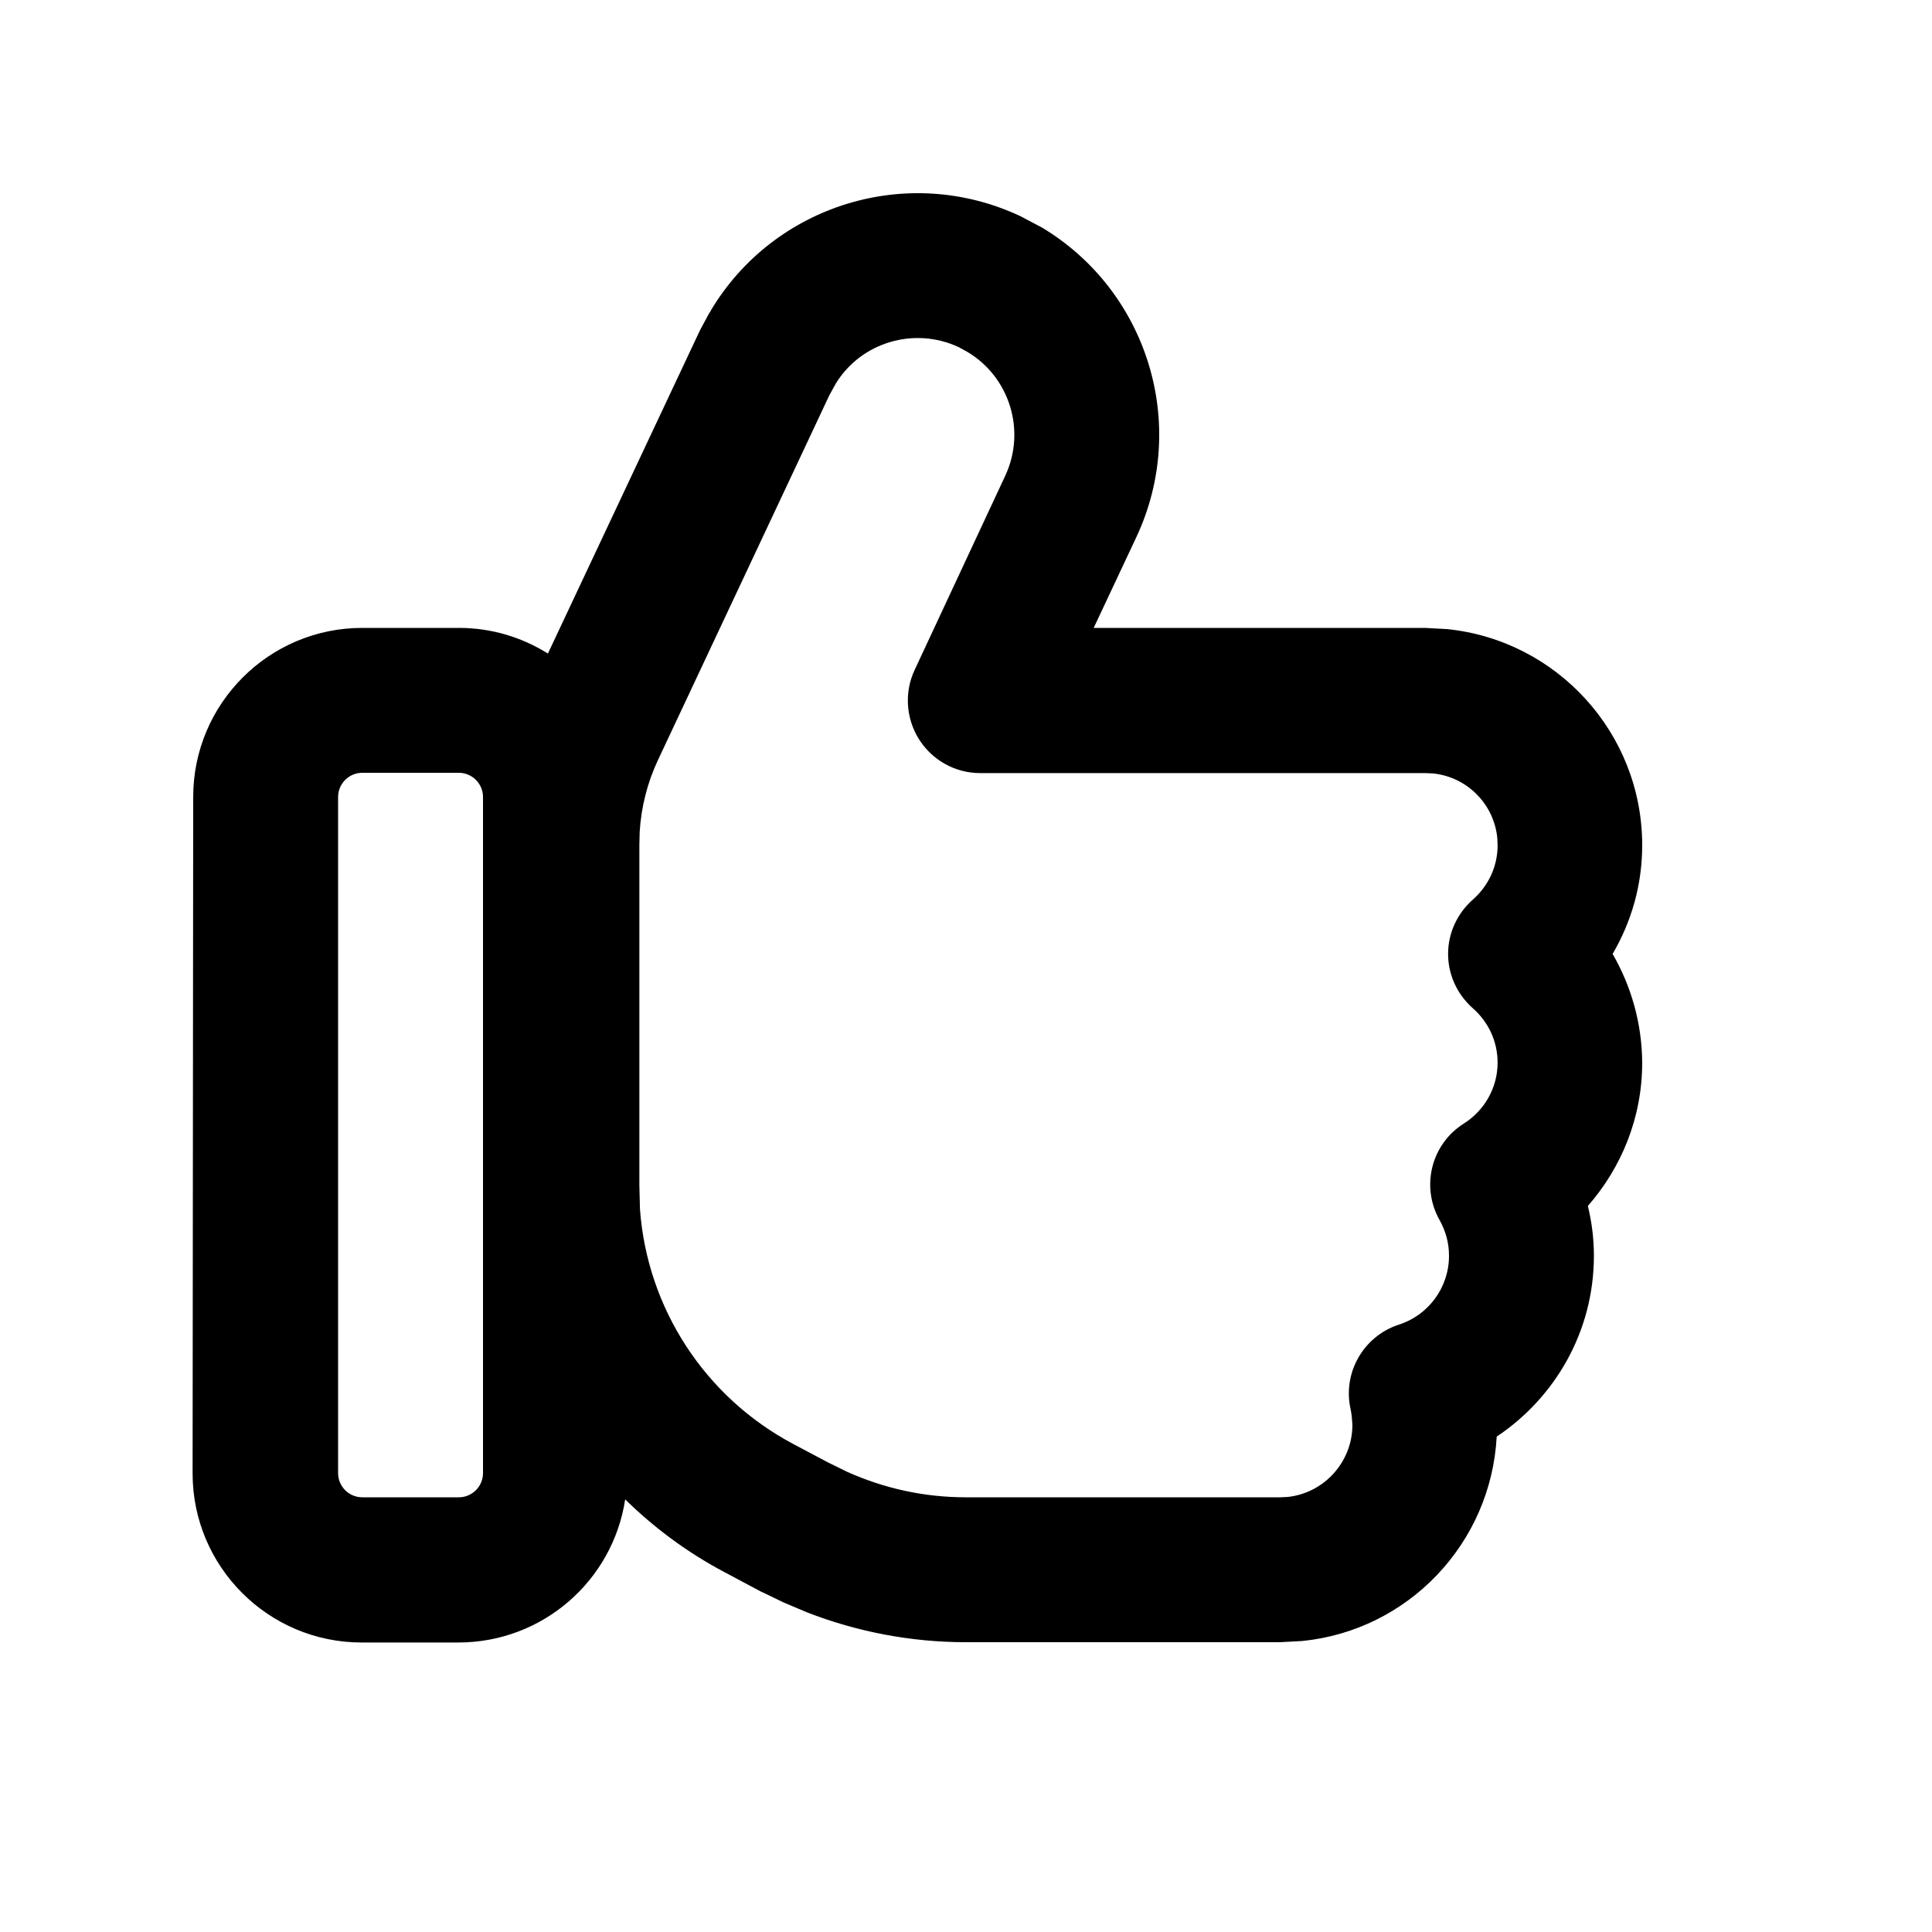
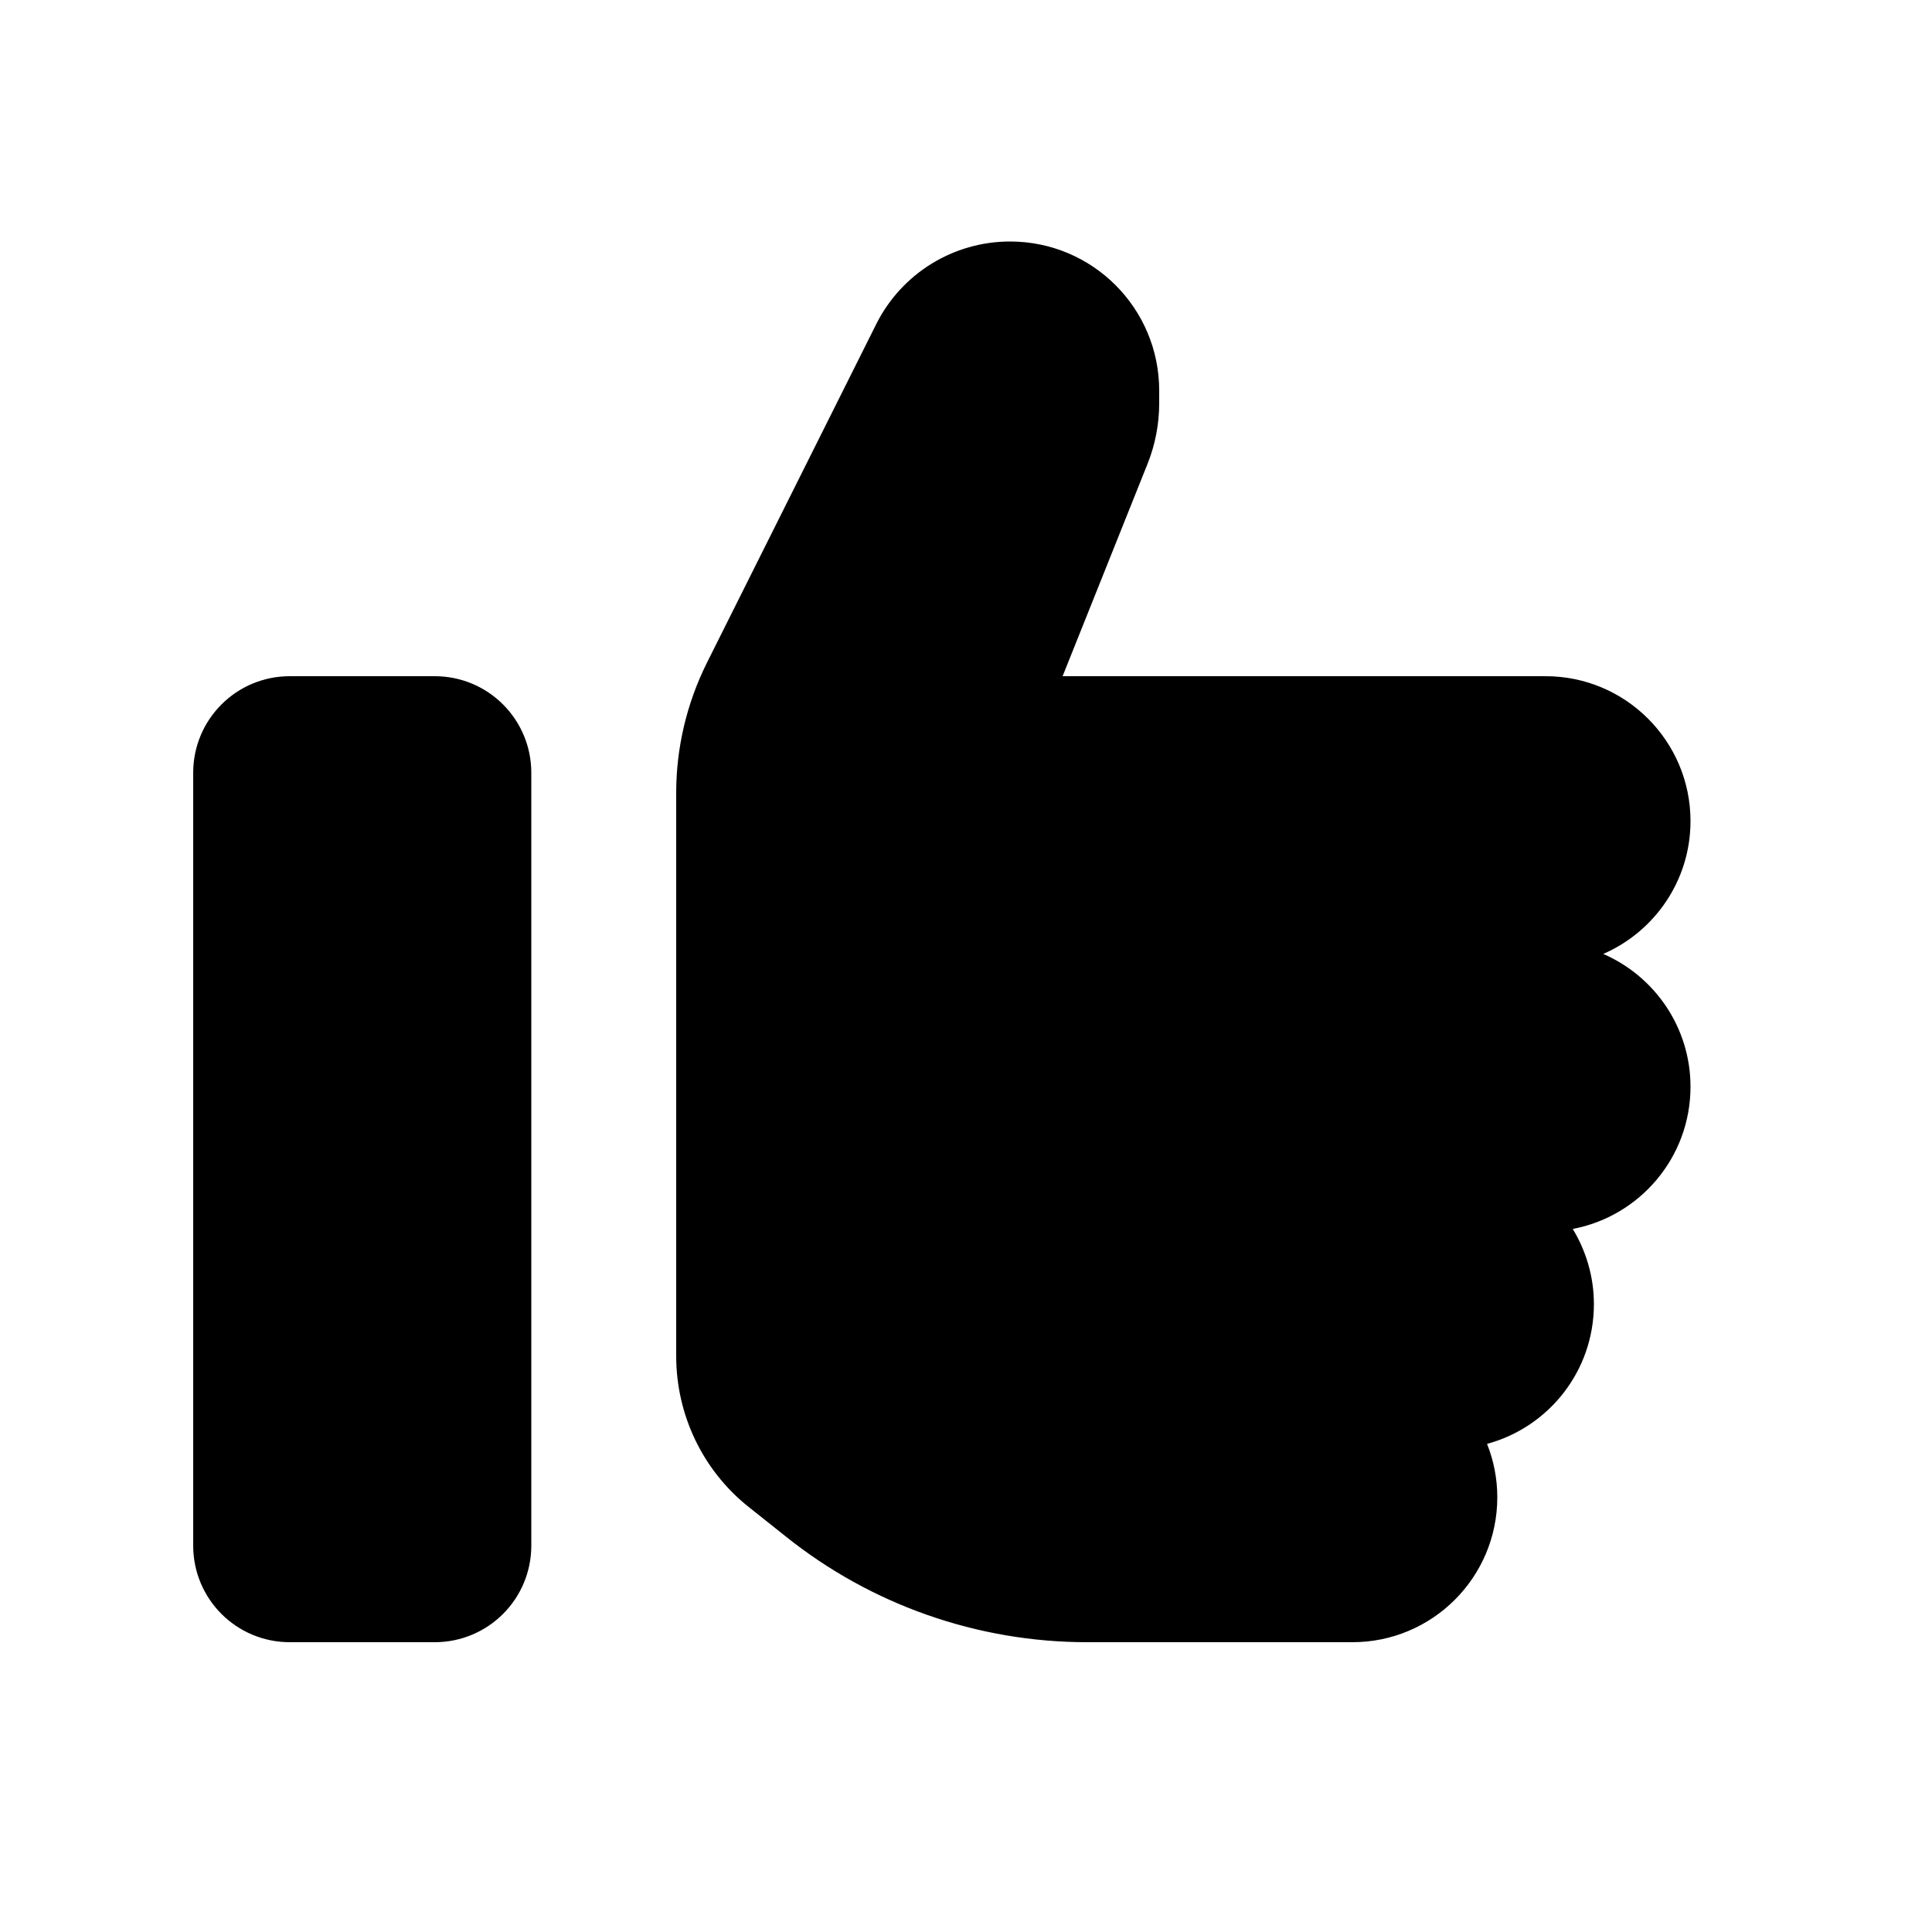
<svg xmlns="http://www.w3.org/2000/svg" viewBox="0 0 640 640">
-   <path d="M235.5 102.8C256.3 68 300.5 54 338 71.6L345.2 75.4C380 96.3 394 140.5 376.4 178L376.4 178L362.3 208L472 208L479.4 208.4C515.7 212.1 544 242.8 544 280C544 293.2 540.4 305.4 534.2 316C540.3 326.6 543.9 338.8 544 352C544 370.3 537.1 386.8 526 399.5C527.3 404.8 528 410.3 528 416C528 441.1 515.1 463 495.8 475.9C493.9 511.4 466.4 540.1 431.4 543.6L424 544L319.9 544C301.9 544 284 540.6 267.3 534.1L260.2 531.1L259.5 530.8L252.9 527.6L252.2 527.3L240 520.8C227.7 514.3 216.7 506.1 207.1 496.7C203 523.6 179.8 544.1 151.8 544.1L119.8 544.1C88.9 544.1 63.8 519 63.8 488.1L64 264C64 233.1 89.1 208 120 208L152 208C162.8 208 172.9 211.1 181.5 216.5L231.6 110L232.2 108.8L234.9 103.8L235.5 102.9zM120 256C115.6 256 112 259.6 112 264L112 488C112 492.4 115.6 496 120 496L152 496C156.4 496 160 492.4 160 488L160 264C160 259.6 156.4 256 152 256L120 256zM317.6 115C302.8 108.1 285.3 113.4 276.9 127L274.7 131L217.9 251.9C214.4 259.4 212.4 267.4 211.9 275.6L211.8 279.8L211.8 392.7L212 400.6C214.4 433.3 233.4 462.7 262.7 478.3L274.2 484.4L280.5 487.5C292.9 493.1 306.3 496 319.9 496L424 496L426.4 495.9C438.5 494.7 448 484.4 448 472L447.8 469.4C447.7 468.5 447.6 467.7 447.4 466.8C444.7 454.7 451.7 442.6 463.4 438.8C473.1 435.7 480 426.6 480 416C480 411.7 478.9 407.8 476.9 404.2C470.6 393.1 474.1 379 484.9 372.2C491.7 367.9 496.1 360.4 496.1 352C496.1 344.9 493 338.5 487.9 334C482.7 329.4 479.7 322.9 479.7 316C479.7 309.1 482.7 302.6 487.9 298C493 293.5 496.1 287.1 496.1 280L496 277.6C494.9 266.3 485.9 257.3 474.6 256.2L472.2 256.1L324.7 256.1C316.5 256.1 308.9 251.9 304.5 245C300.1 238.1 299.5 229.3 303 221.9L333 157.6C340 142.6 334.4 124.9 320.5 116.6L317.6 115z" />
+   <path d="M144 224C161.7 224 176 238.3 176 256L176 512C176 529.7 161.7 544 144 544L96 544C78.3 544 64 529.7 64 512L64 256C64 238.3 78.3 224 96 224L144 224zM334.6 80C361.9 80 384 102.1 384 129.4L384 133.6C384 140.4 382.7 147.2 380.2 153.5L352 224L512 224C538.5 224 560 245.5 560 272C560 291.7 548.1 308.6 531.1 316C548.1 323.4 560 340.3 560 360C560 383.4 543.2 402.9 521 407.1C525.4 414.4 528 422.9 528 432C528 454.2 513 472.8 492.6 478.3C494.8 483.8 496 489.8 496 496C496 522.5 474.5 544 448 544L360.1 544C323.8 544 288.5 531.6 260.2 508.9L248 499.2C232.8 487.1 224 468.7 224 449.2L224 262.6C224 247.7 227.5 233 234.1 219.7L290.3 107.3C298.7 90.6 315.8 80 334.6 80z" />
</svg>
